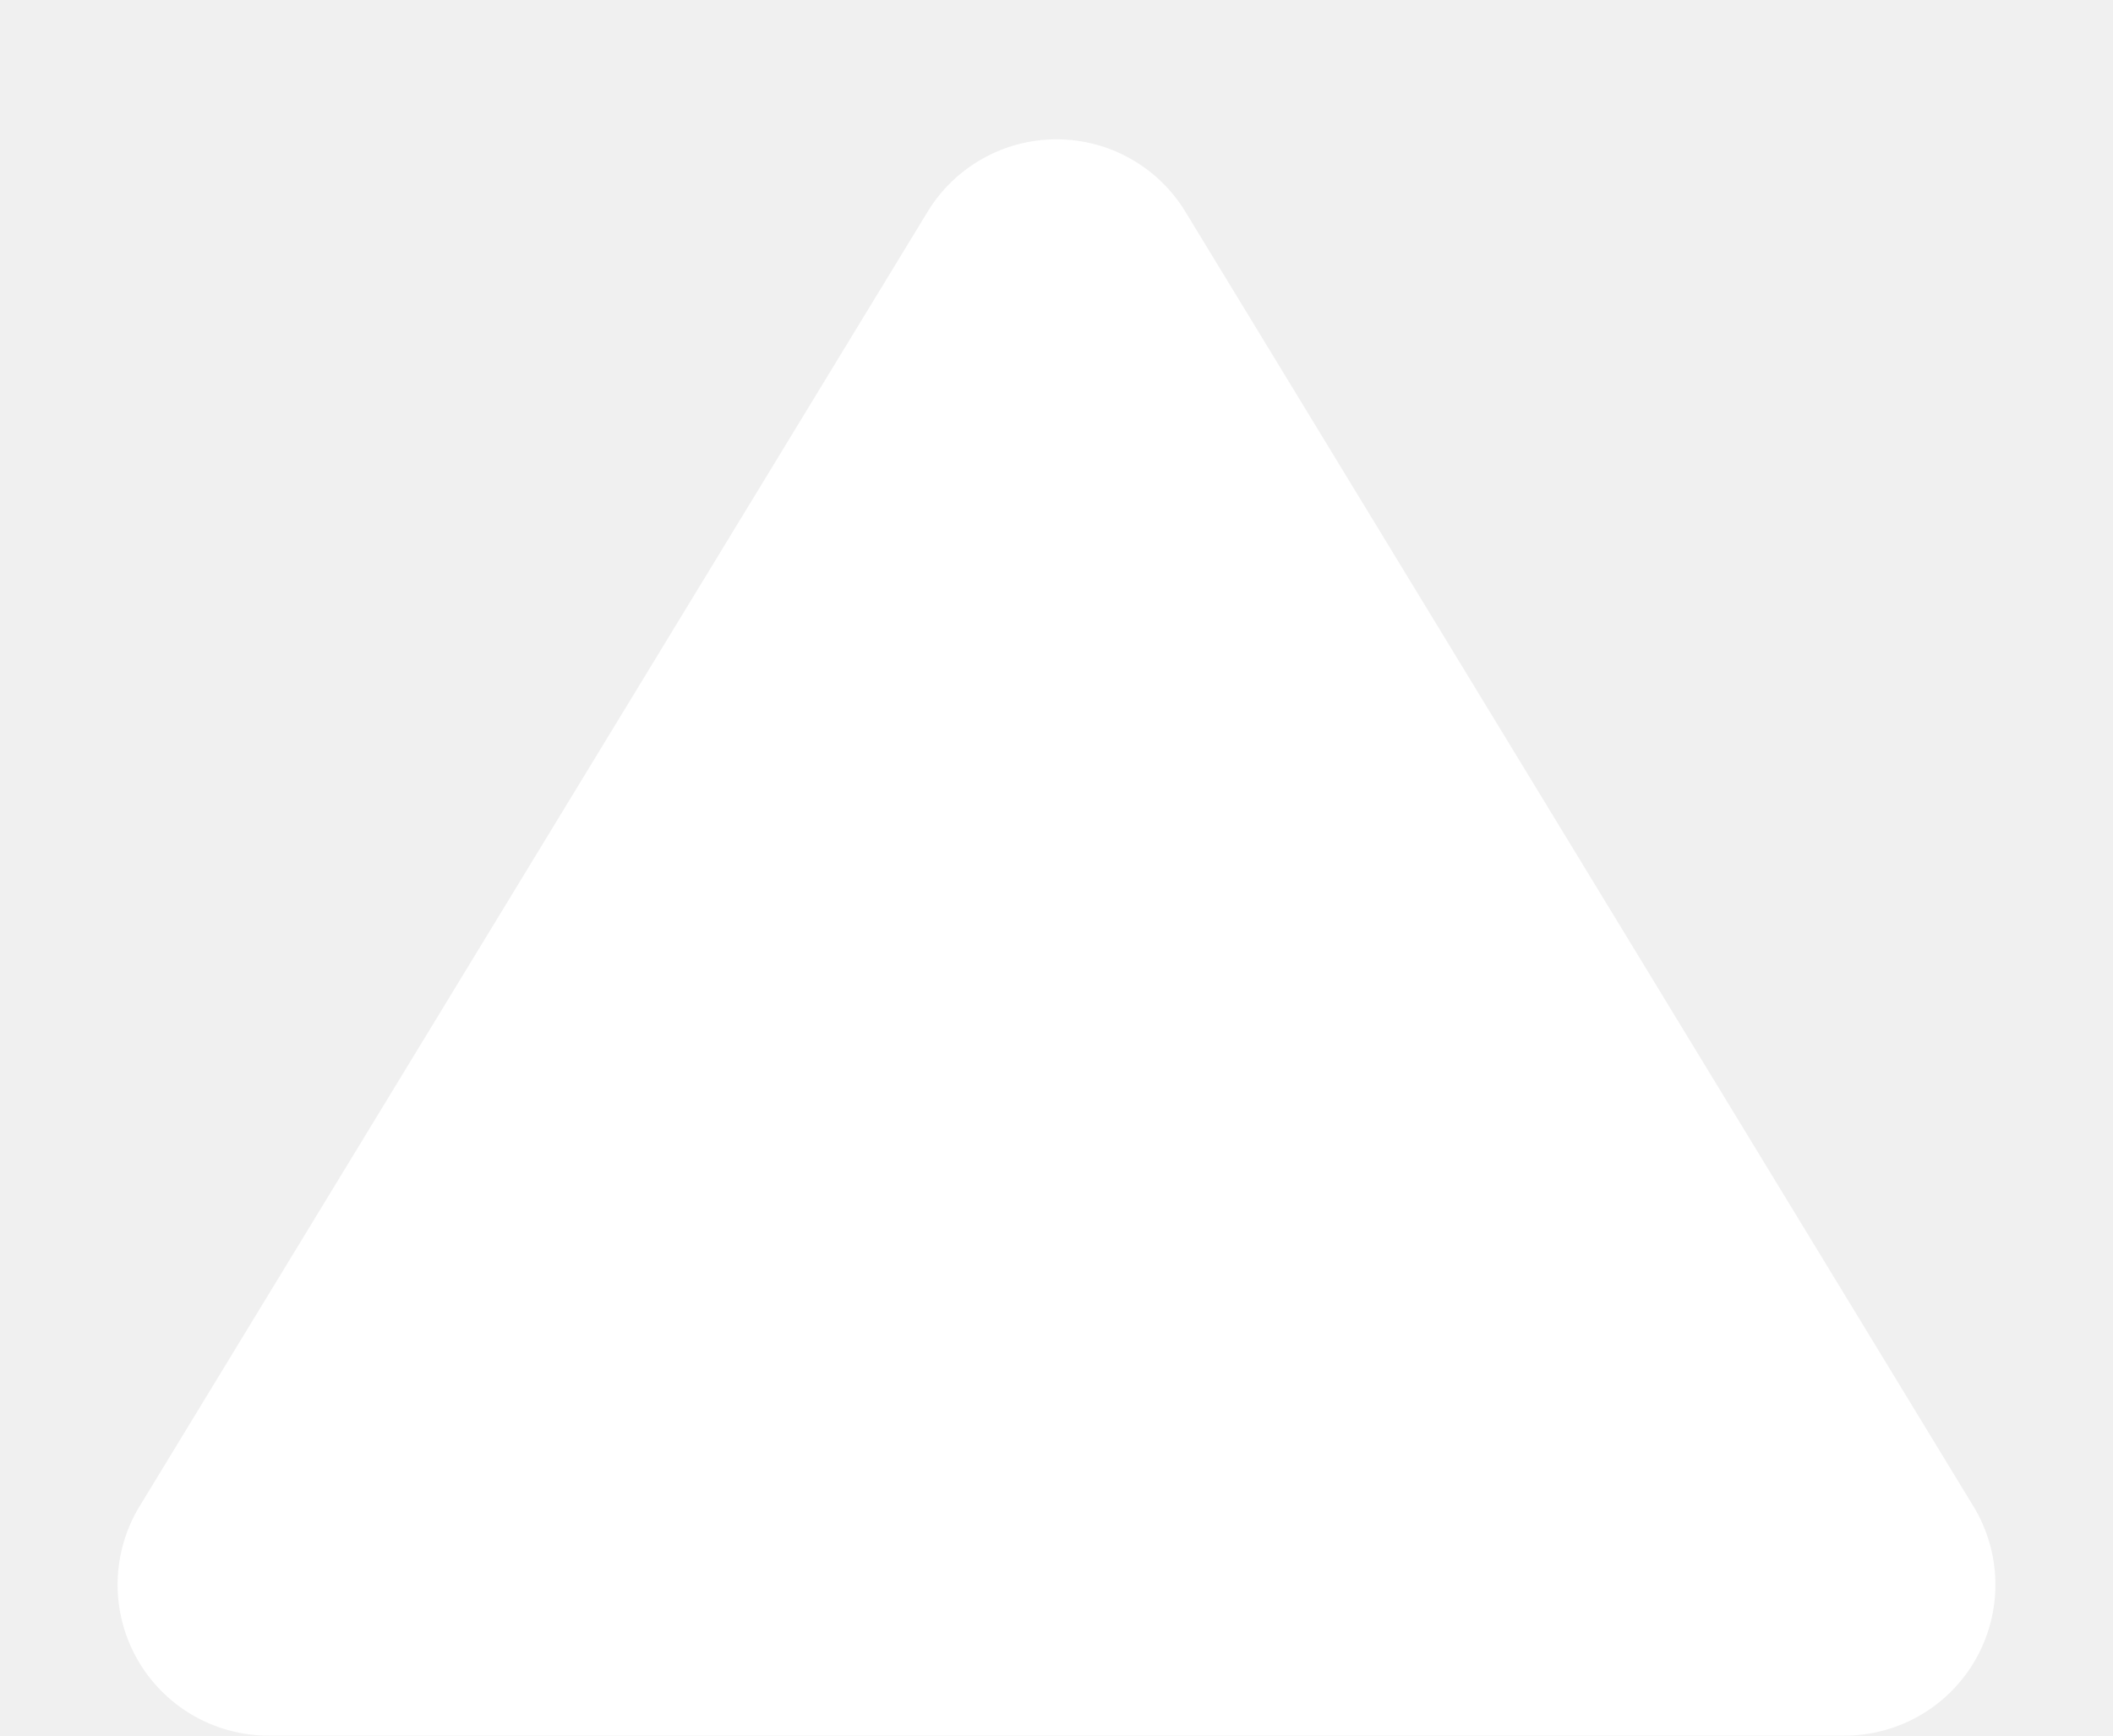
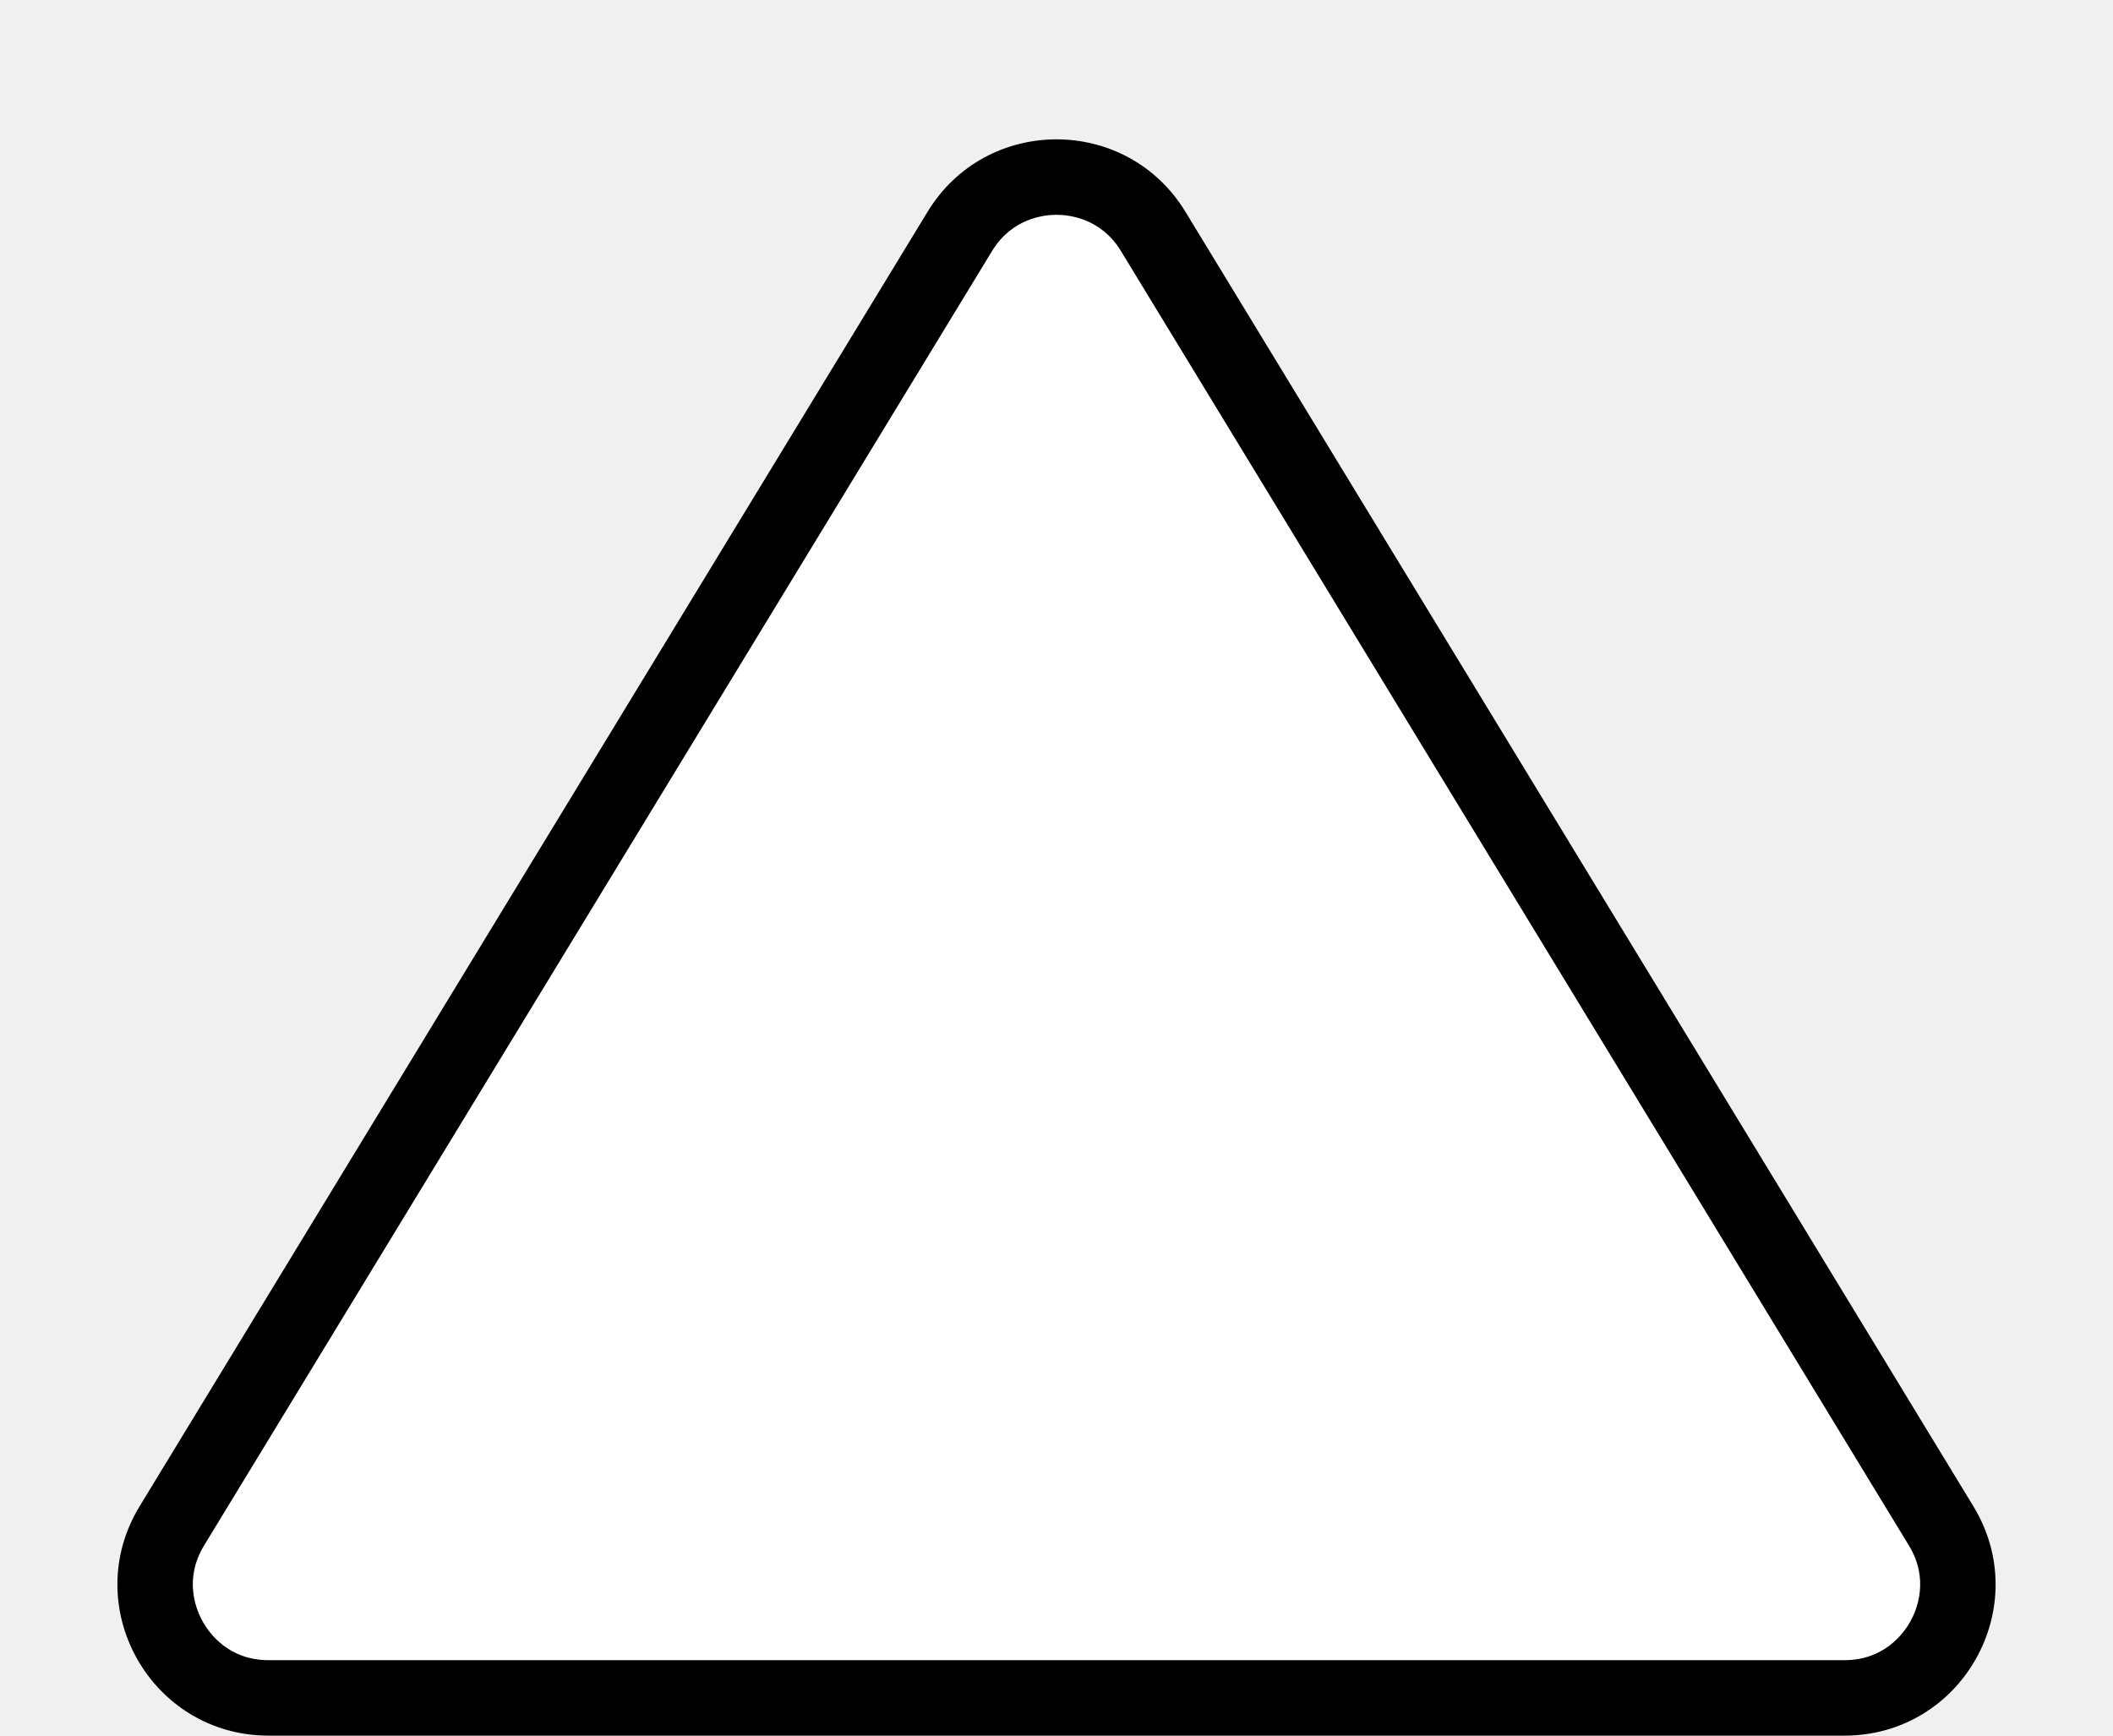
<svg xmlns="http://www.w3.org/2000/svg" width="56" height="46" viewBox="0 0 56 46">
-   <path id="wht-btn" d="M24.583,5.613a4,4,0,0,1,6.834,0L52.3,39.92A4,4,0,0,1,48.882,46H7.118A4,4,0,0,1,3.7,39.92Z" fill="#fff" />
+   <g id="wht-btn" fill="#fff">
+     <path d="M 48.882 45 L 7.118 45 C 6.018 45 5.041 44.428 4.502 43.47 C 3.964 42.512 3.983 41.379 4.555 40.44 L 25.437 6.133 C 25.986 5.231 26.944 4.693 28 4.693 C 29.056 4.693 30.014 5.231 30.563 6.133 L 51.445 40.44 C 52.017 41.379 52.036 42.512 51.498 43.47 C 50.959 44.428 49.982 45 48.882 45 Z" stroke="none" />
+     <path d="M 28 5.693 C 27.662 5.693 26.819 5.787 26.292 6.653 L 5.409 40.96 C 4.86 41.862 5.202 42.673 5.374 42.98 C 5.546 43.287 6.061 44 7.118 44 L 48.882 44 C 49.939 44 50.454 43.287 50.626 42.98 C 50.798 42.673 51.14 41.862 50.591 40.96 L 29.708 6.653 C 29.181 5.787 28.338 5.693 28 5.693 M 28 3.693 C 29.319 3.693 30.638 4.333 31.417 5.613 L 52.299 39.92 C 53.922 42.586 52.003 46 48.882 46 L 7.118 46 C 3.997 46 2.078 42.586 3.701 39.92 L 24.583 5.613 C 25.362 4.333 26.681 3.693 28 3.693 Z" stroke="none" fill="#000" />
+   </g>
</svg>
